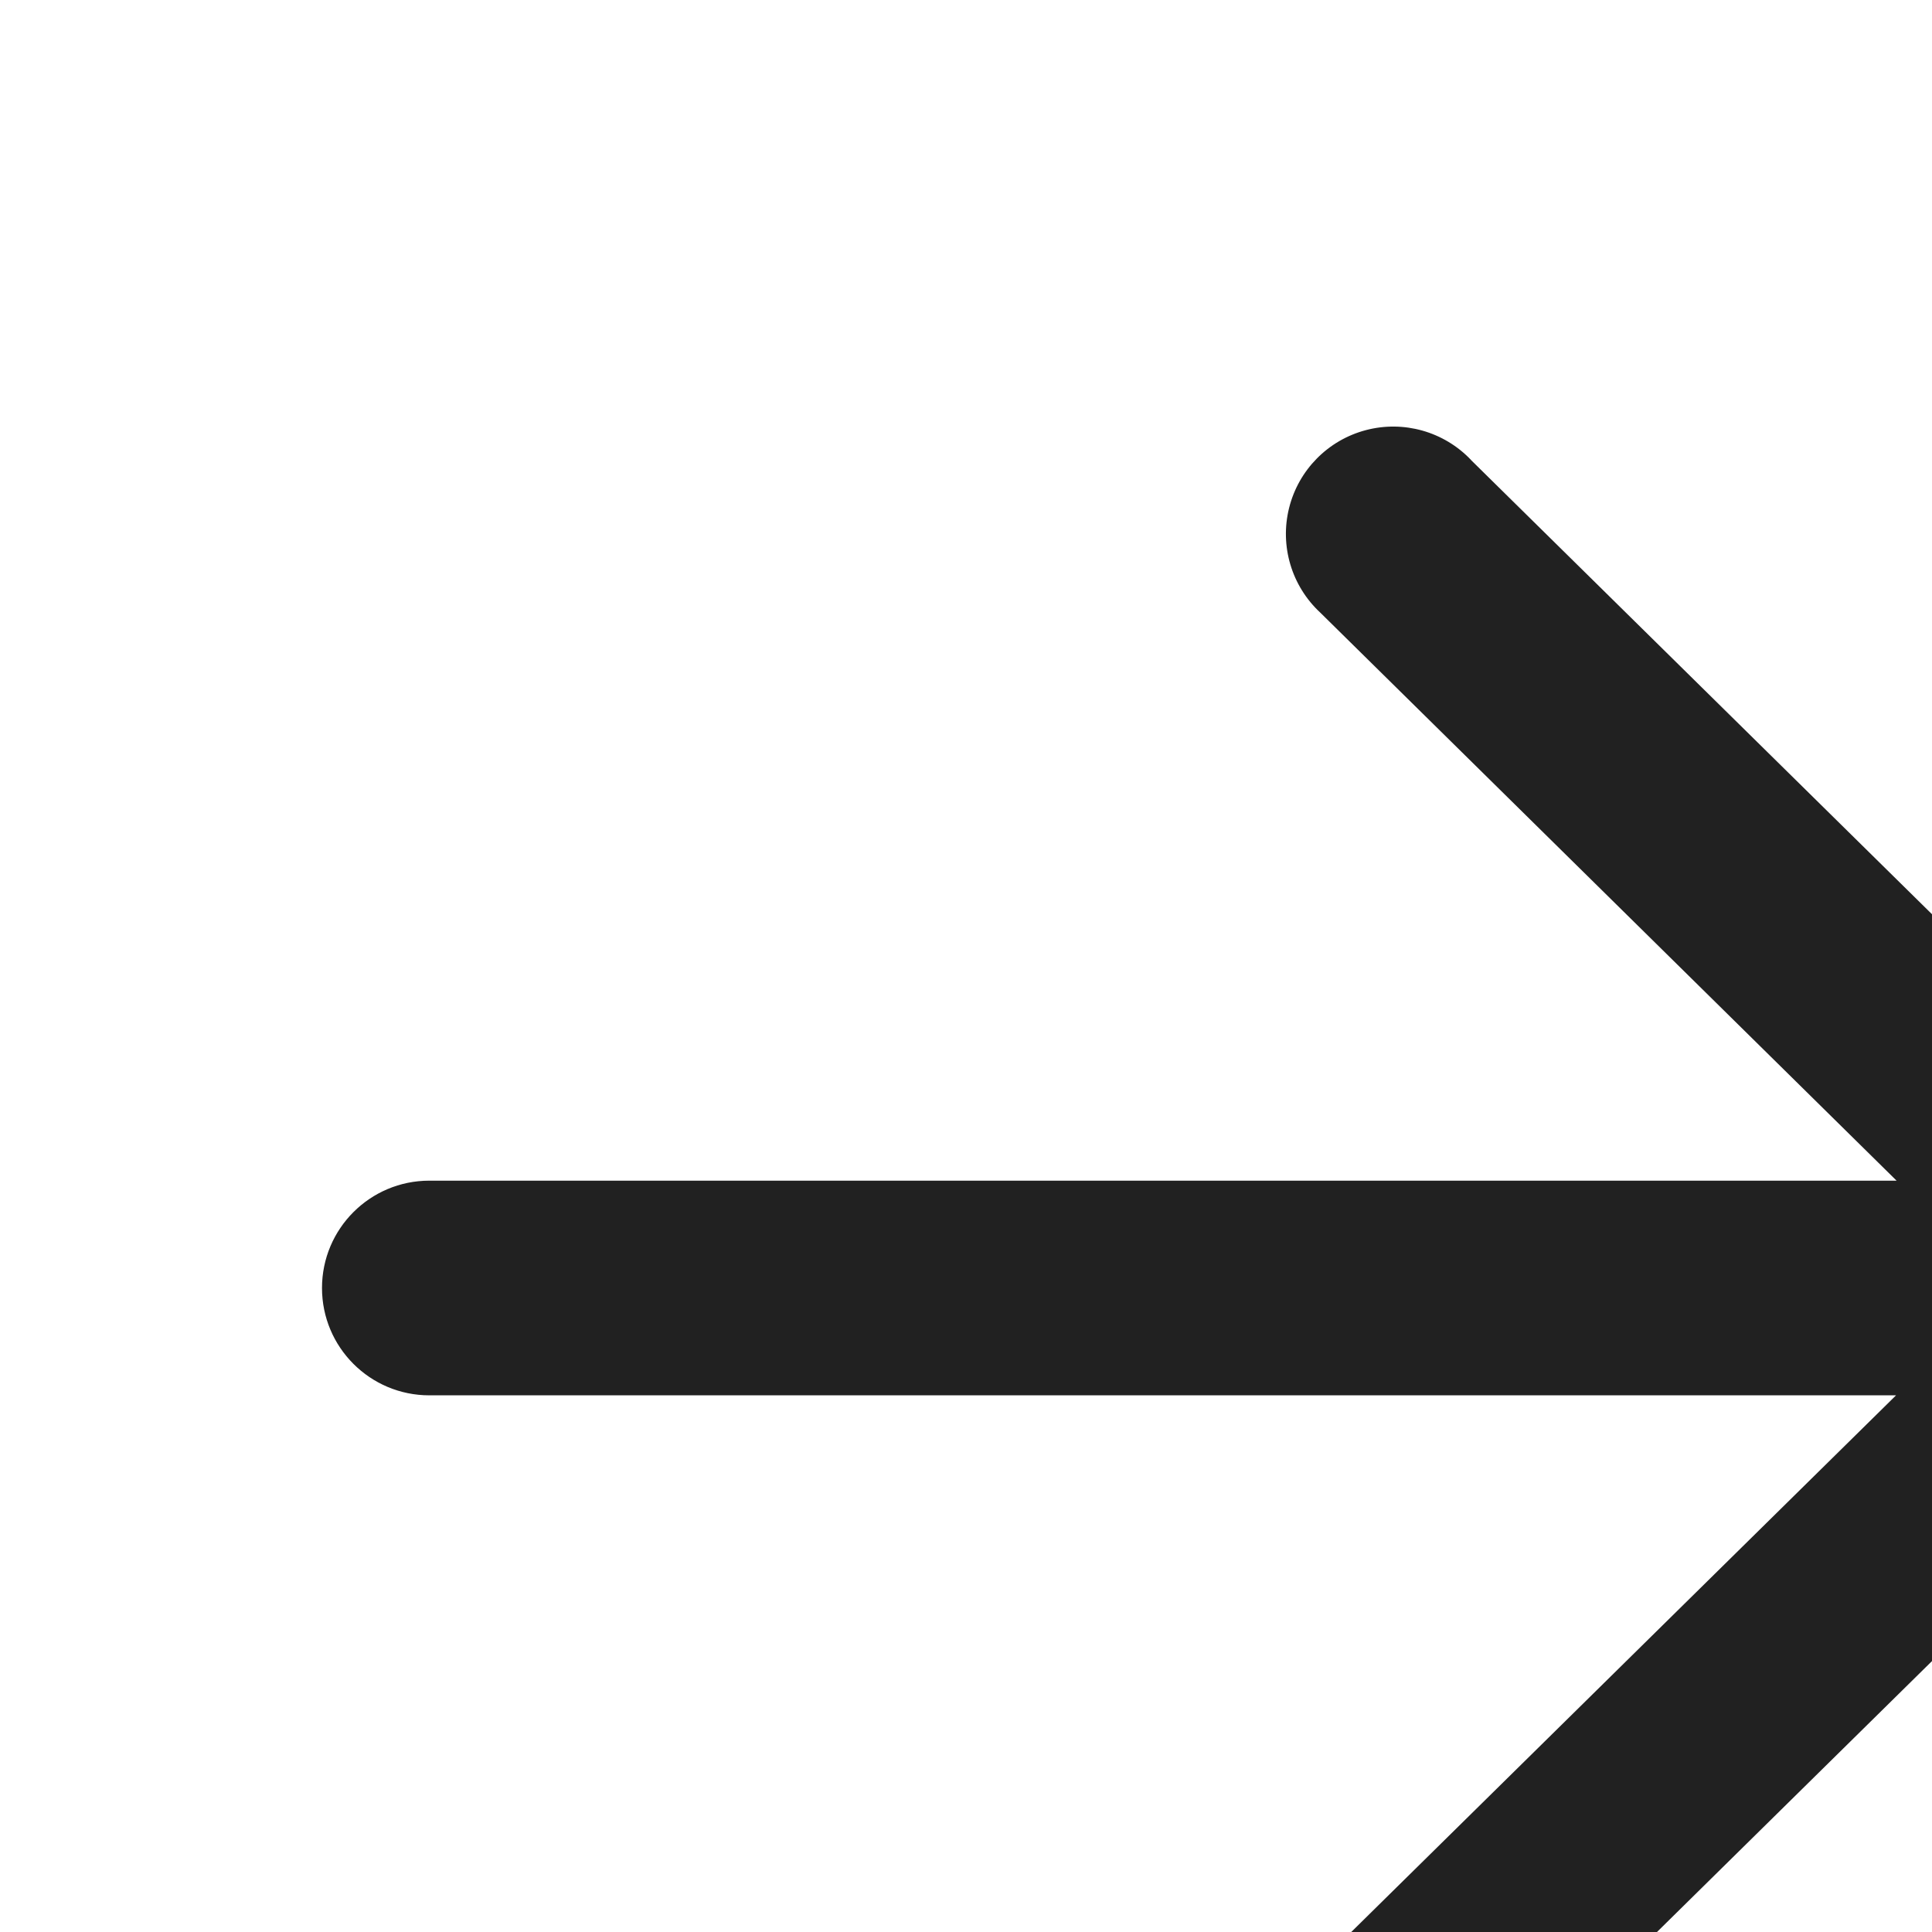
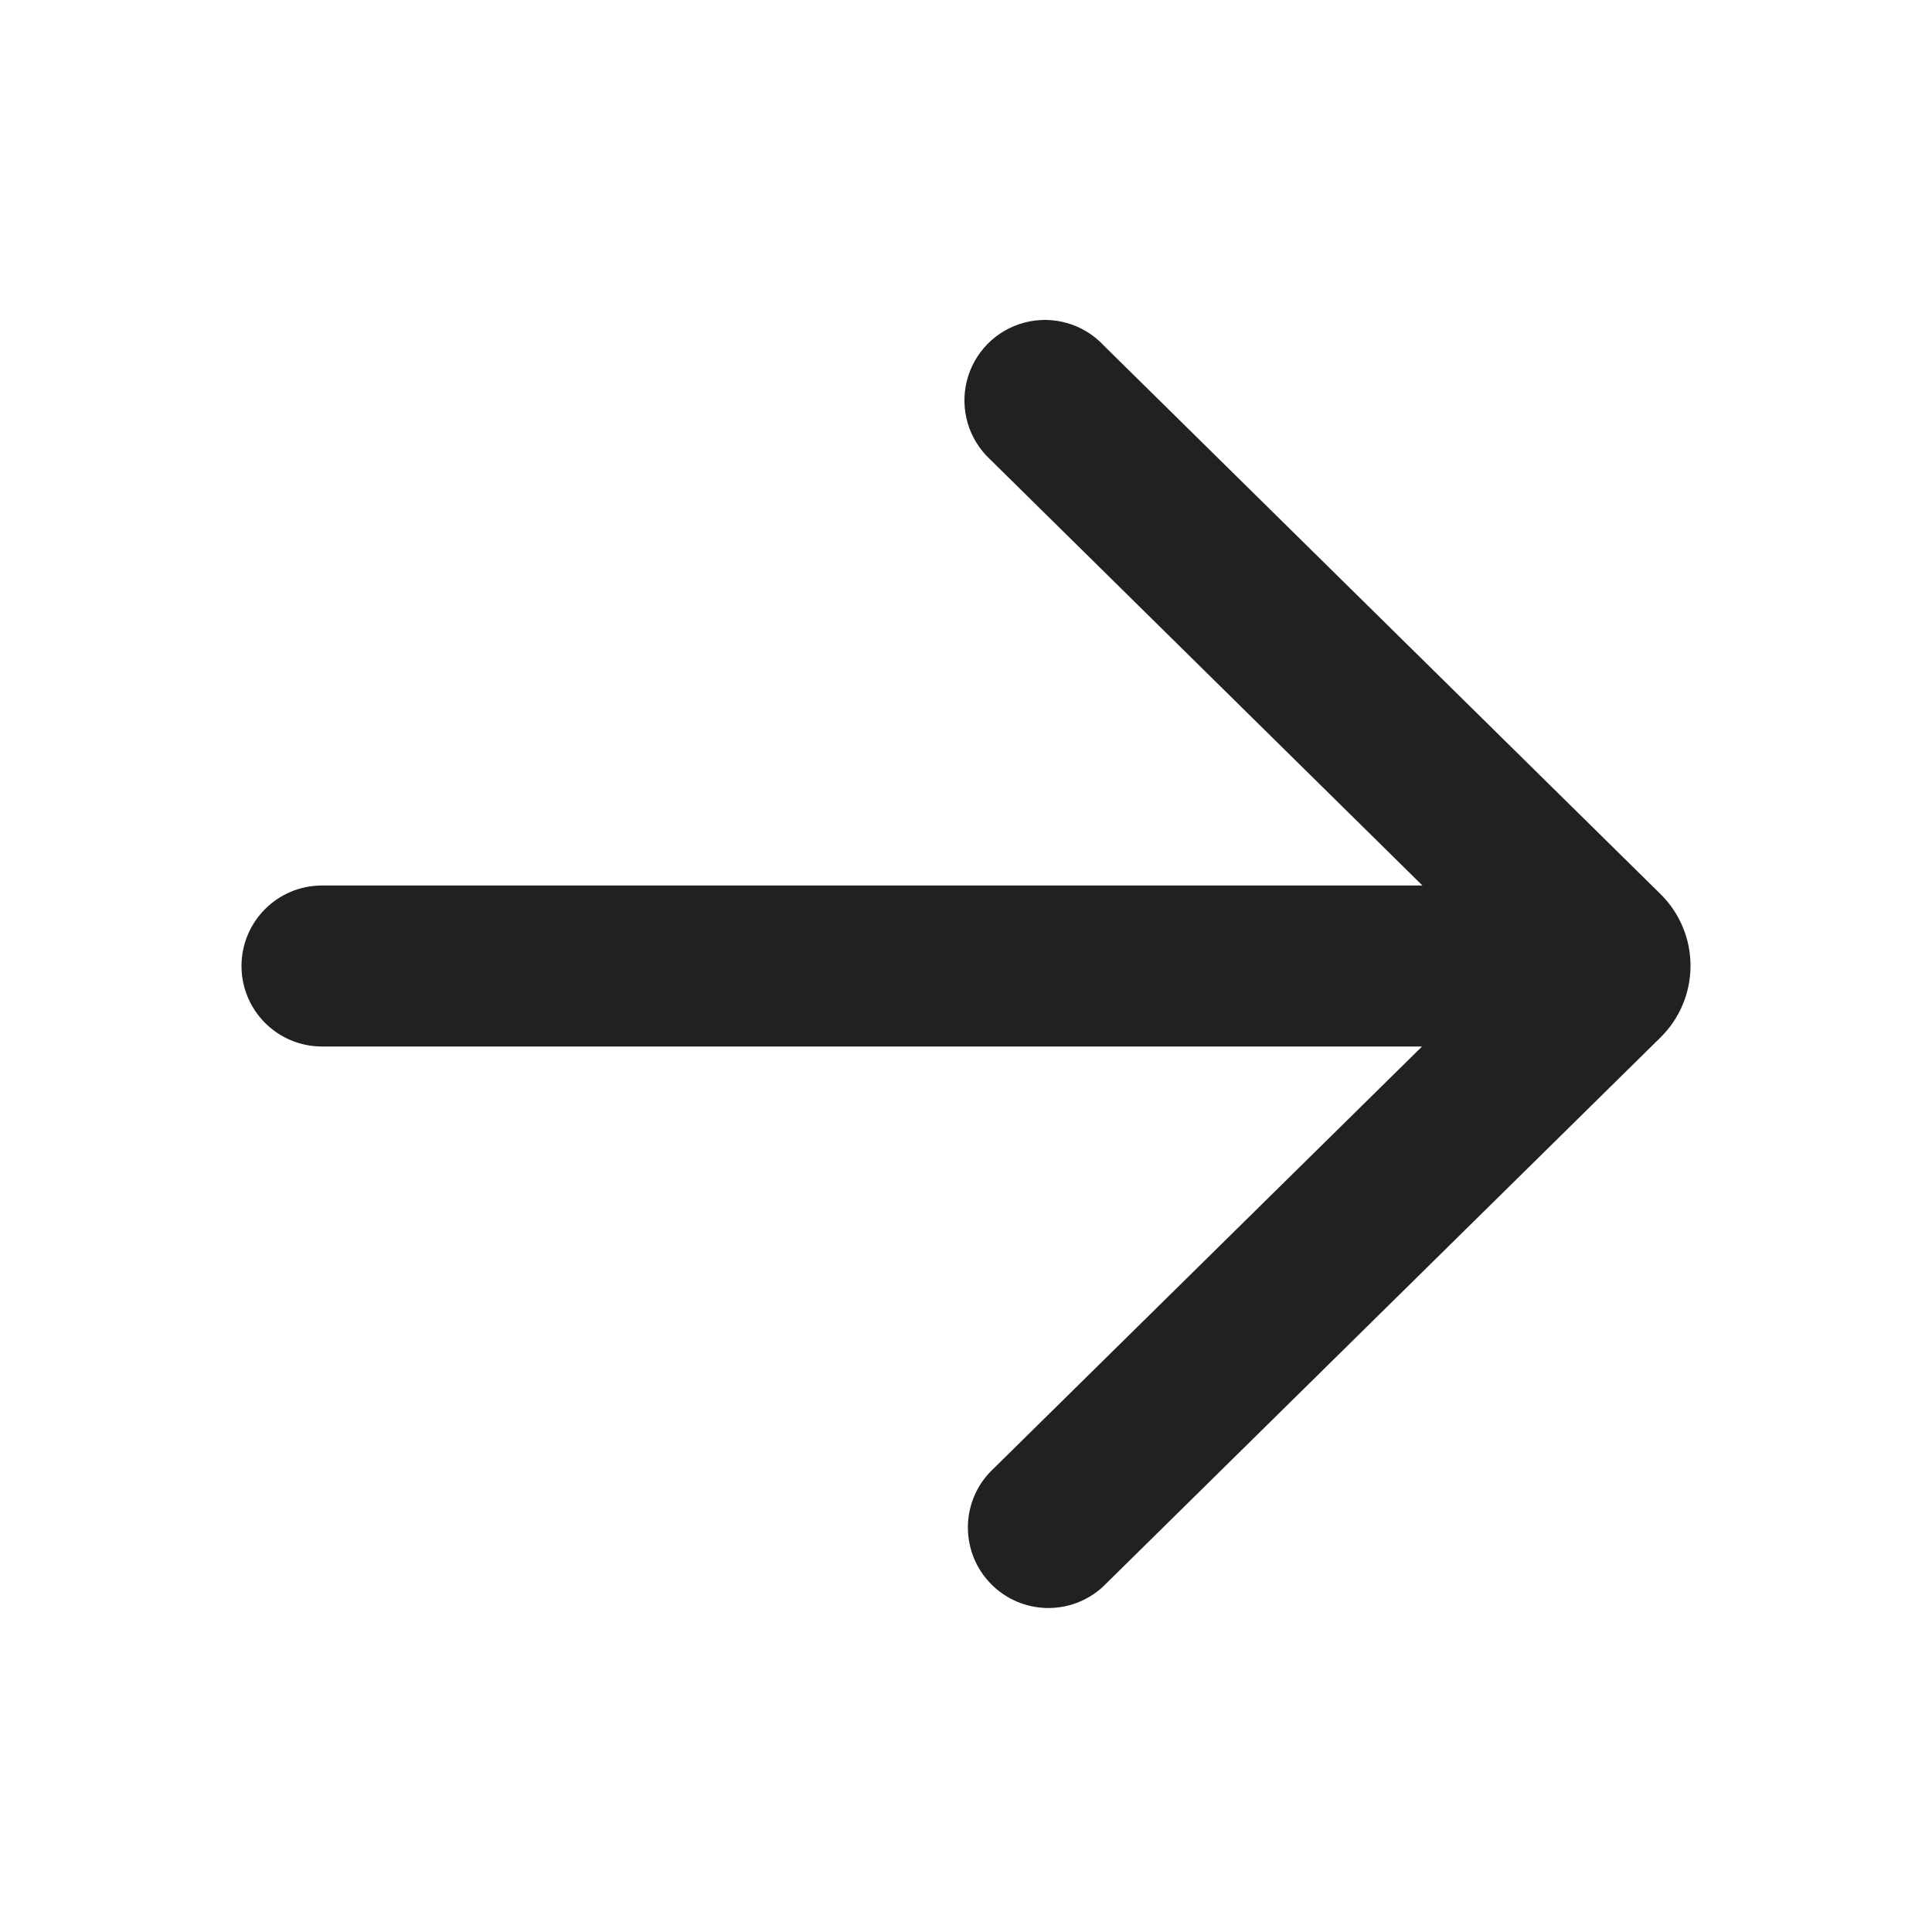
- <svg xmlns="http://www.w3.org/2000/svg" width="18" height="18" fill="none" viewBox="0 0 18 18">
+ <svg xmlns="http://www.w3.org/2000/svg" width="18" height="18" fill="none" viewBox="0 0 24 24">
  <path d="M13.704 4.284a1 1 0 1 0-1.403 1.424L17.67 11H4a1 1 0 1 0 0 2h13.665L12.3 18.285a1 1 0 0 0 1.403 1.424l6.925-6.822a1.25 1.25 0 0 0 0-1.78l-6.925-6.823Z" fill="#212121" />
</svg>
